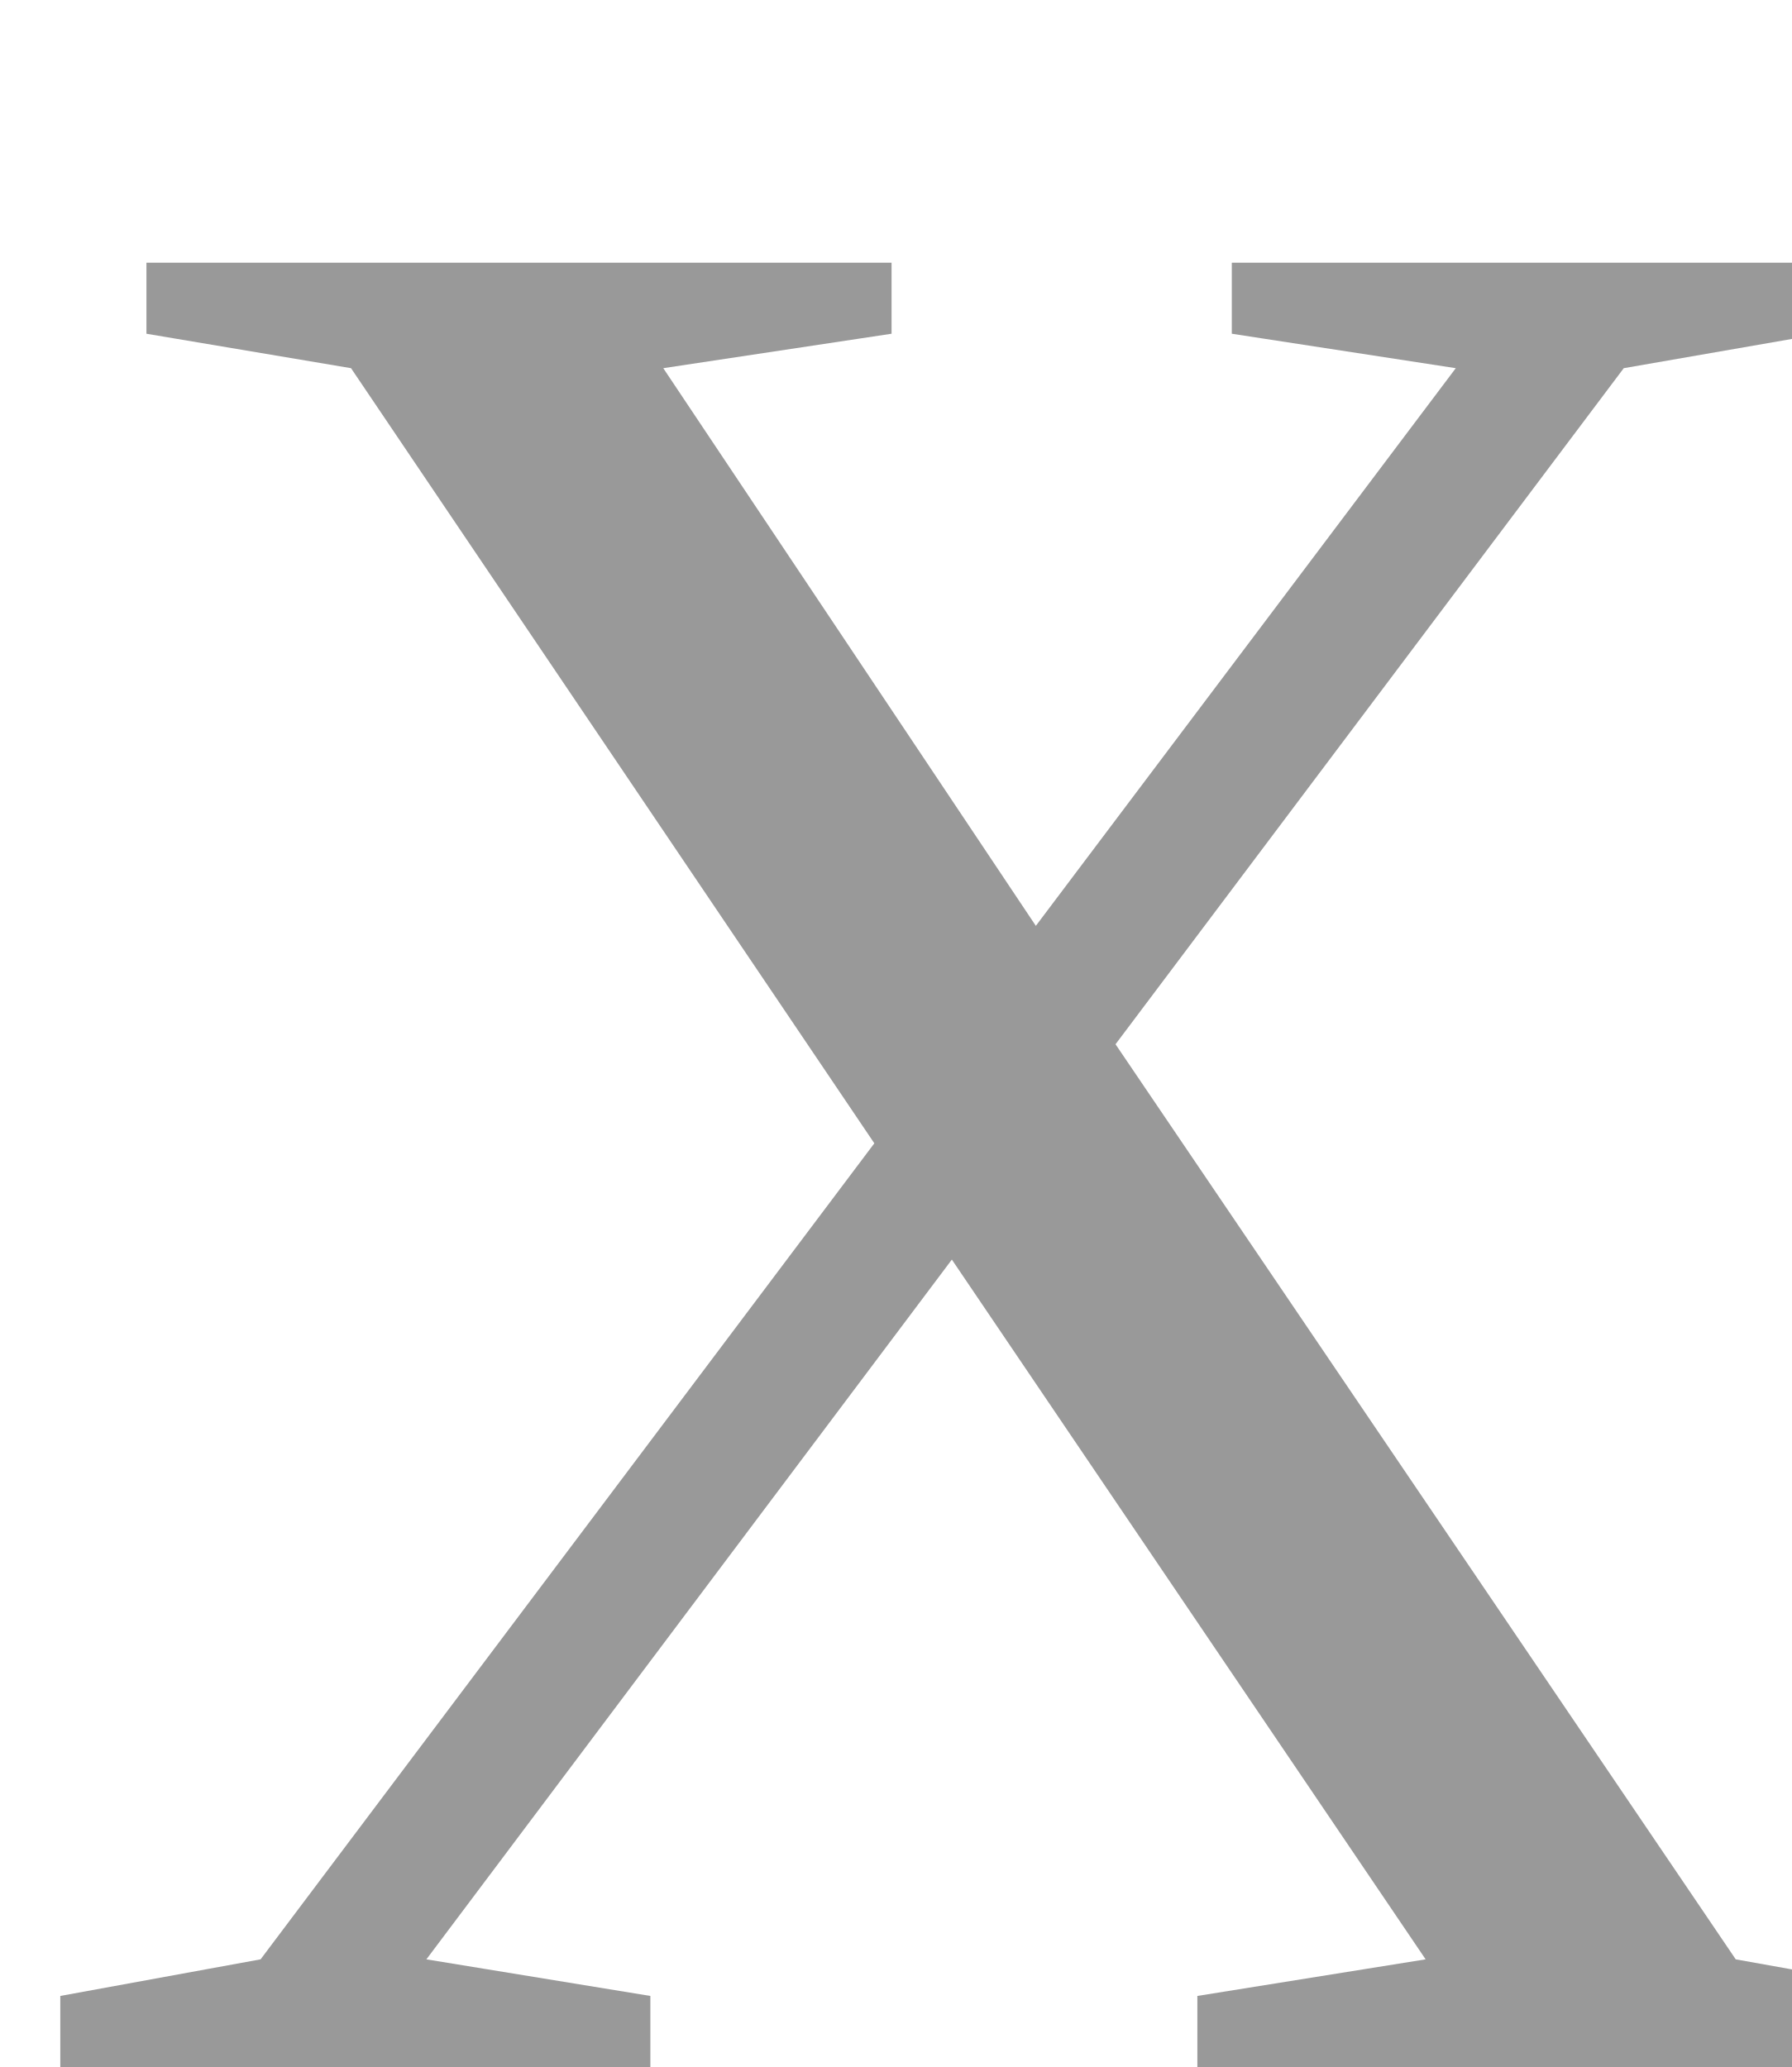
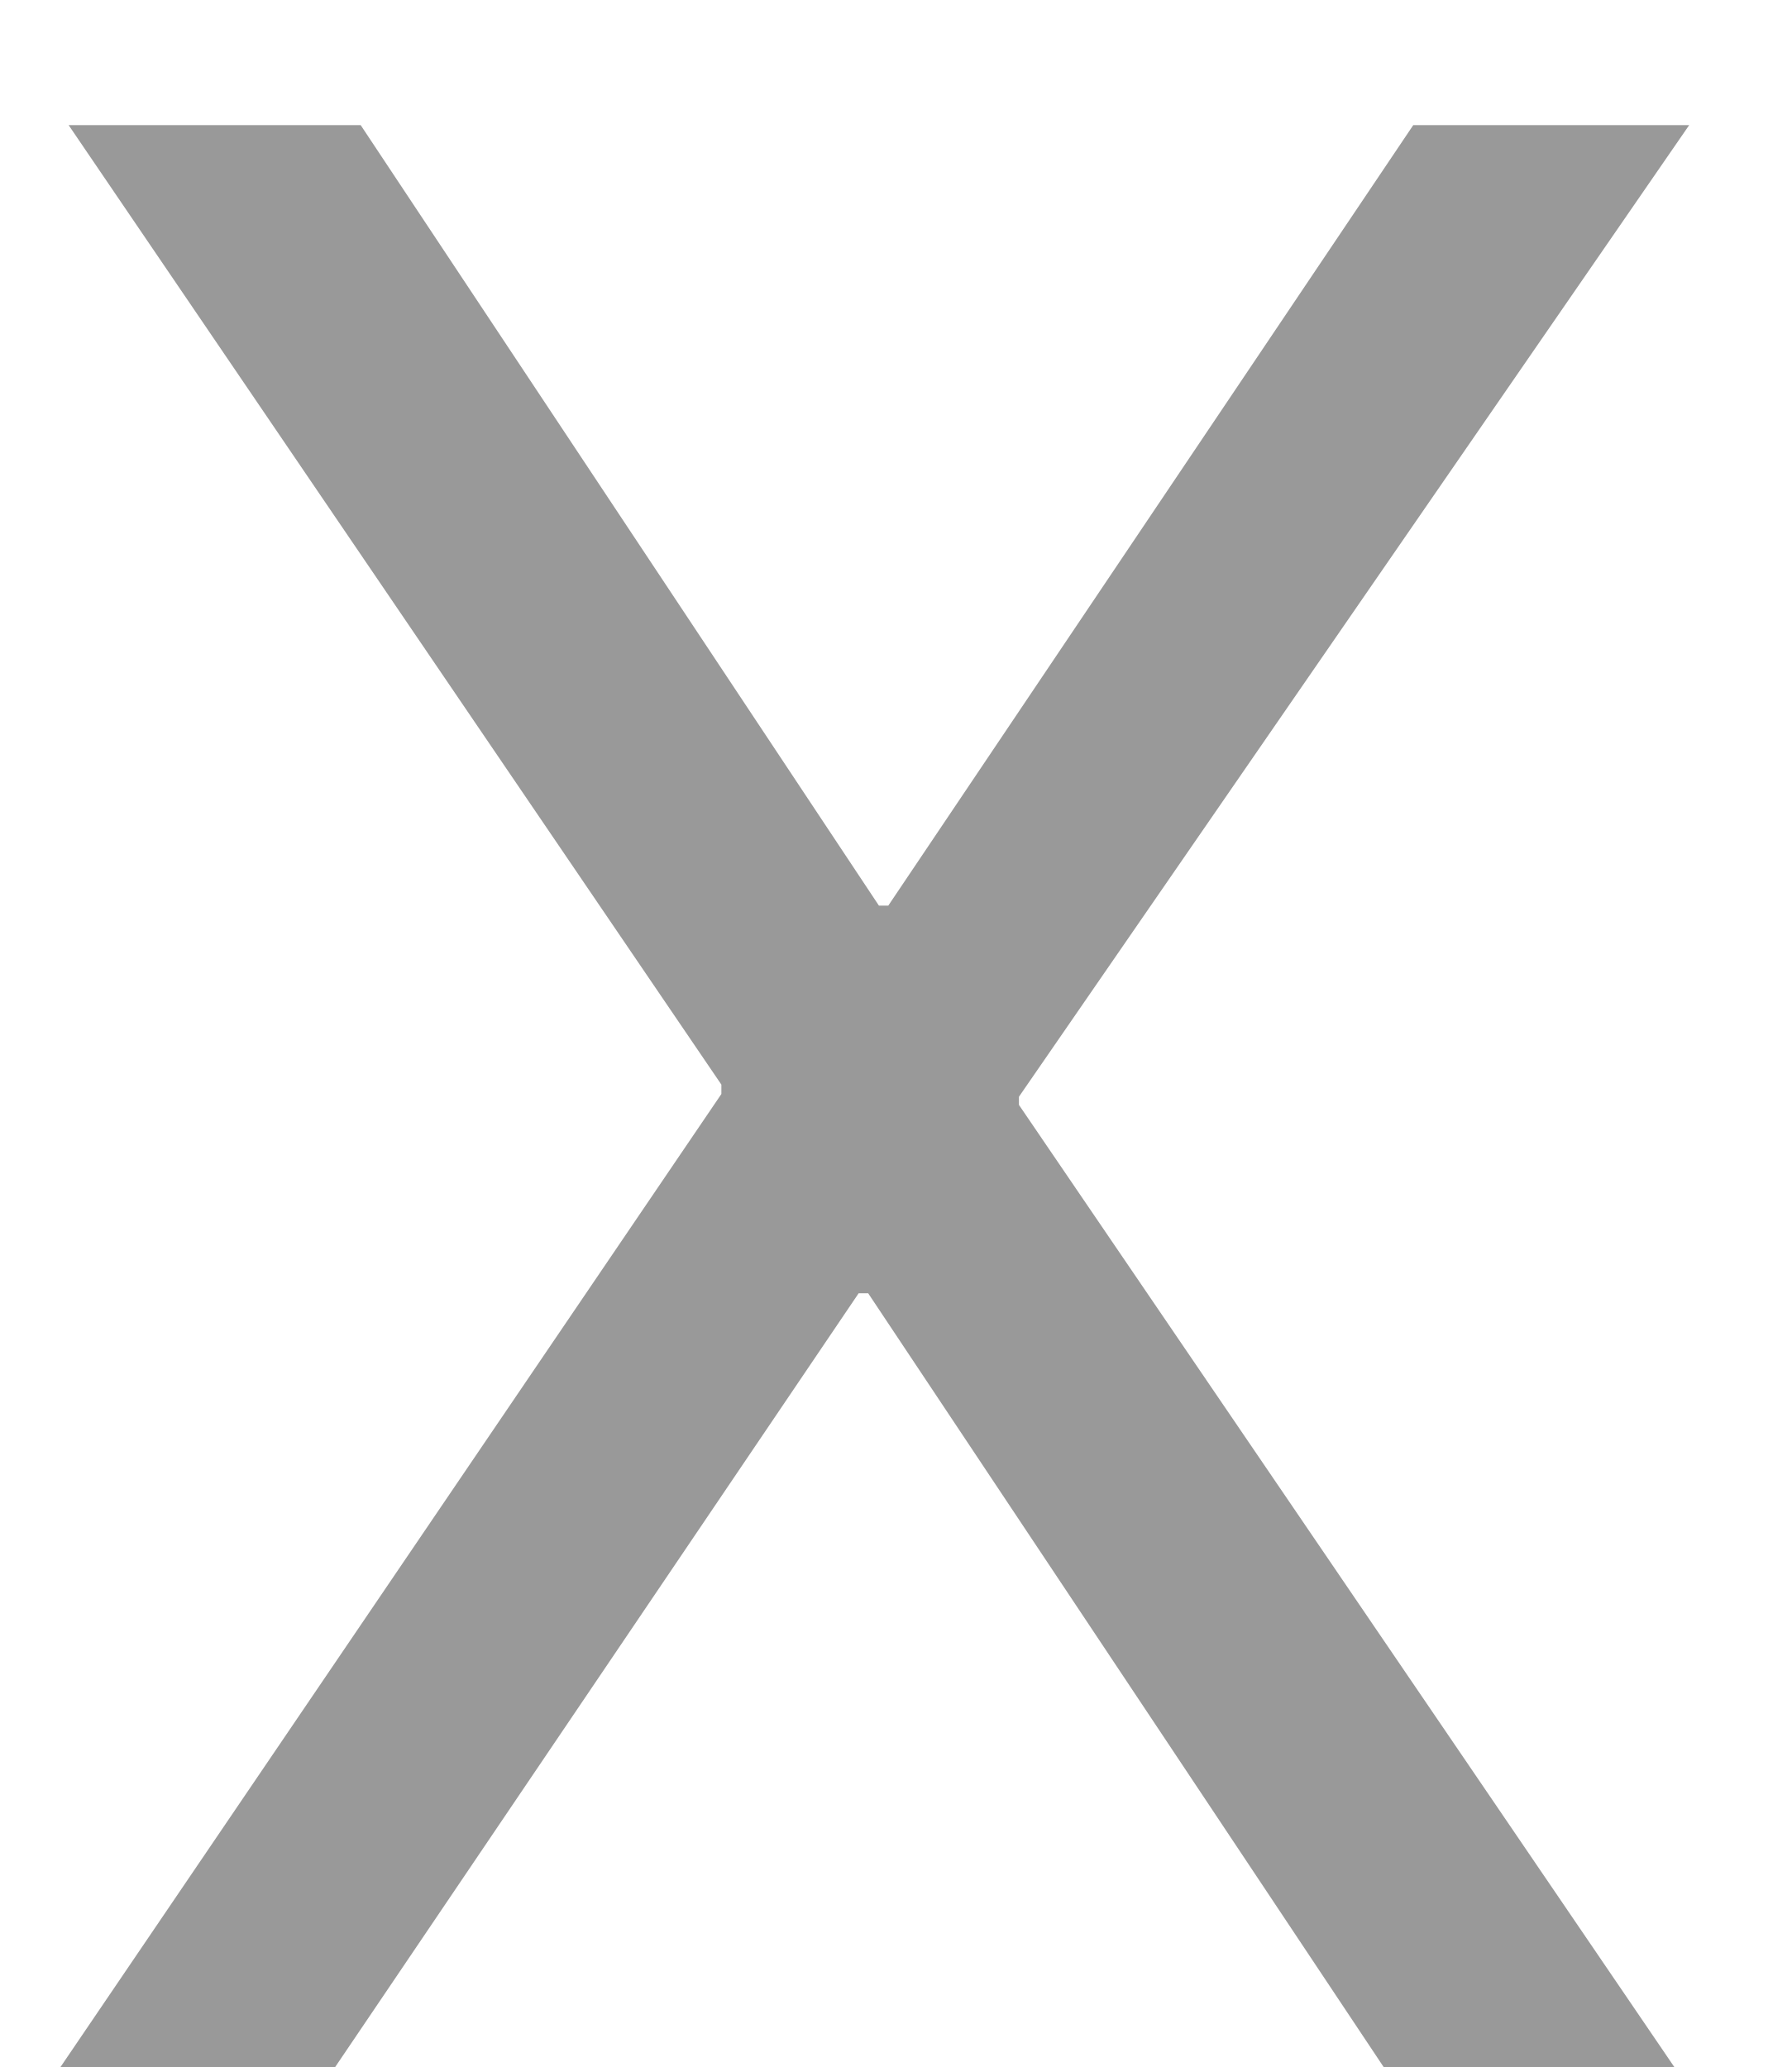
<svg xmlns="http://www.w3.org/2000/svg" width="13px" height="15px" viewBox="0 0 13 15" version="1.1">
  <defs />
-   <g id="视觉稿-v4" stroke="none" stroke-width="1" fill="none" fill-rule="evenodd" font-size="20" font-family=".SFNSDisplay-Regular, .SF NS Display" font-weight="normal">
+   <g id="视觉稿-v4" stroke="none" stroke-width="1" fill="none" fill-rule="evenodd">
    <g id="规则页" transform="translate(-308, -793)" fill="#999999">
-       <text id="X-Copy">
-         <tspan x="308" y="808">X</tspan>
-       </text>
+       <polygon id="X-Copy" points="308.439 808 310.432 808 314.23 802.385 314.299 802.385 318.039 808 320.148 808 315.393 801.018 315.393 800.959 320.256 793.908 318.254 793.908 314.445 799.572 314.377 799.572 310.617 793.908 308.498 793.908 313.234 800.871 313.234 800.939" />
    </g>
  </g>
</svg>
